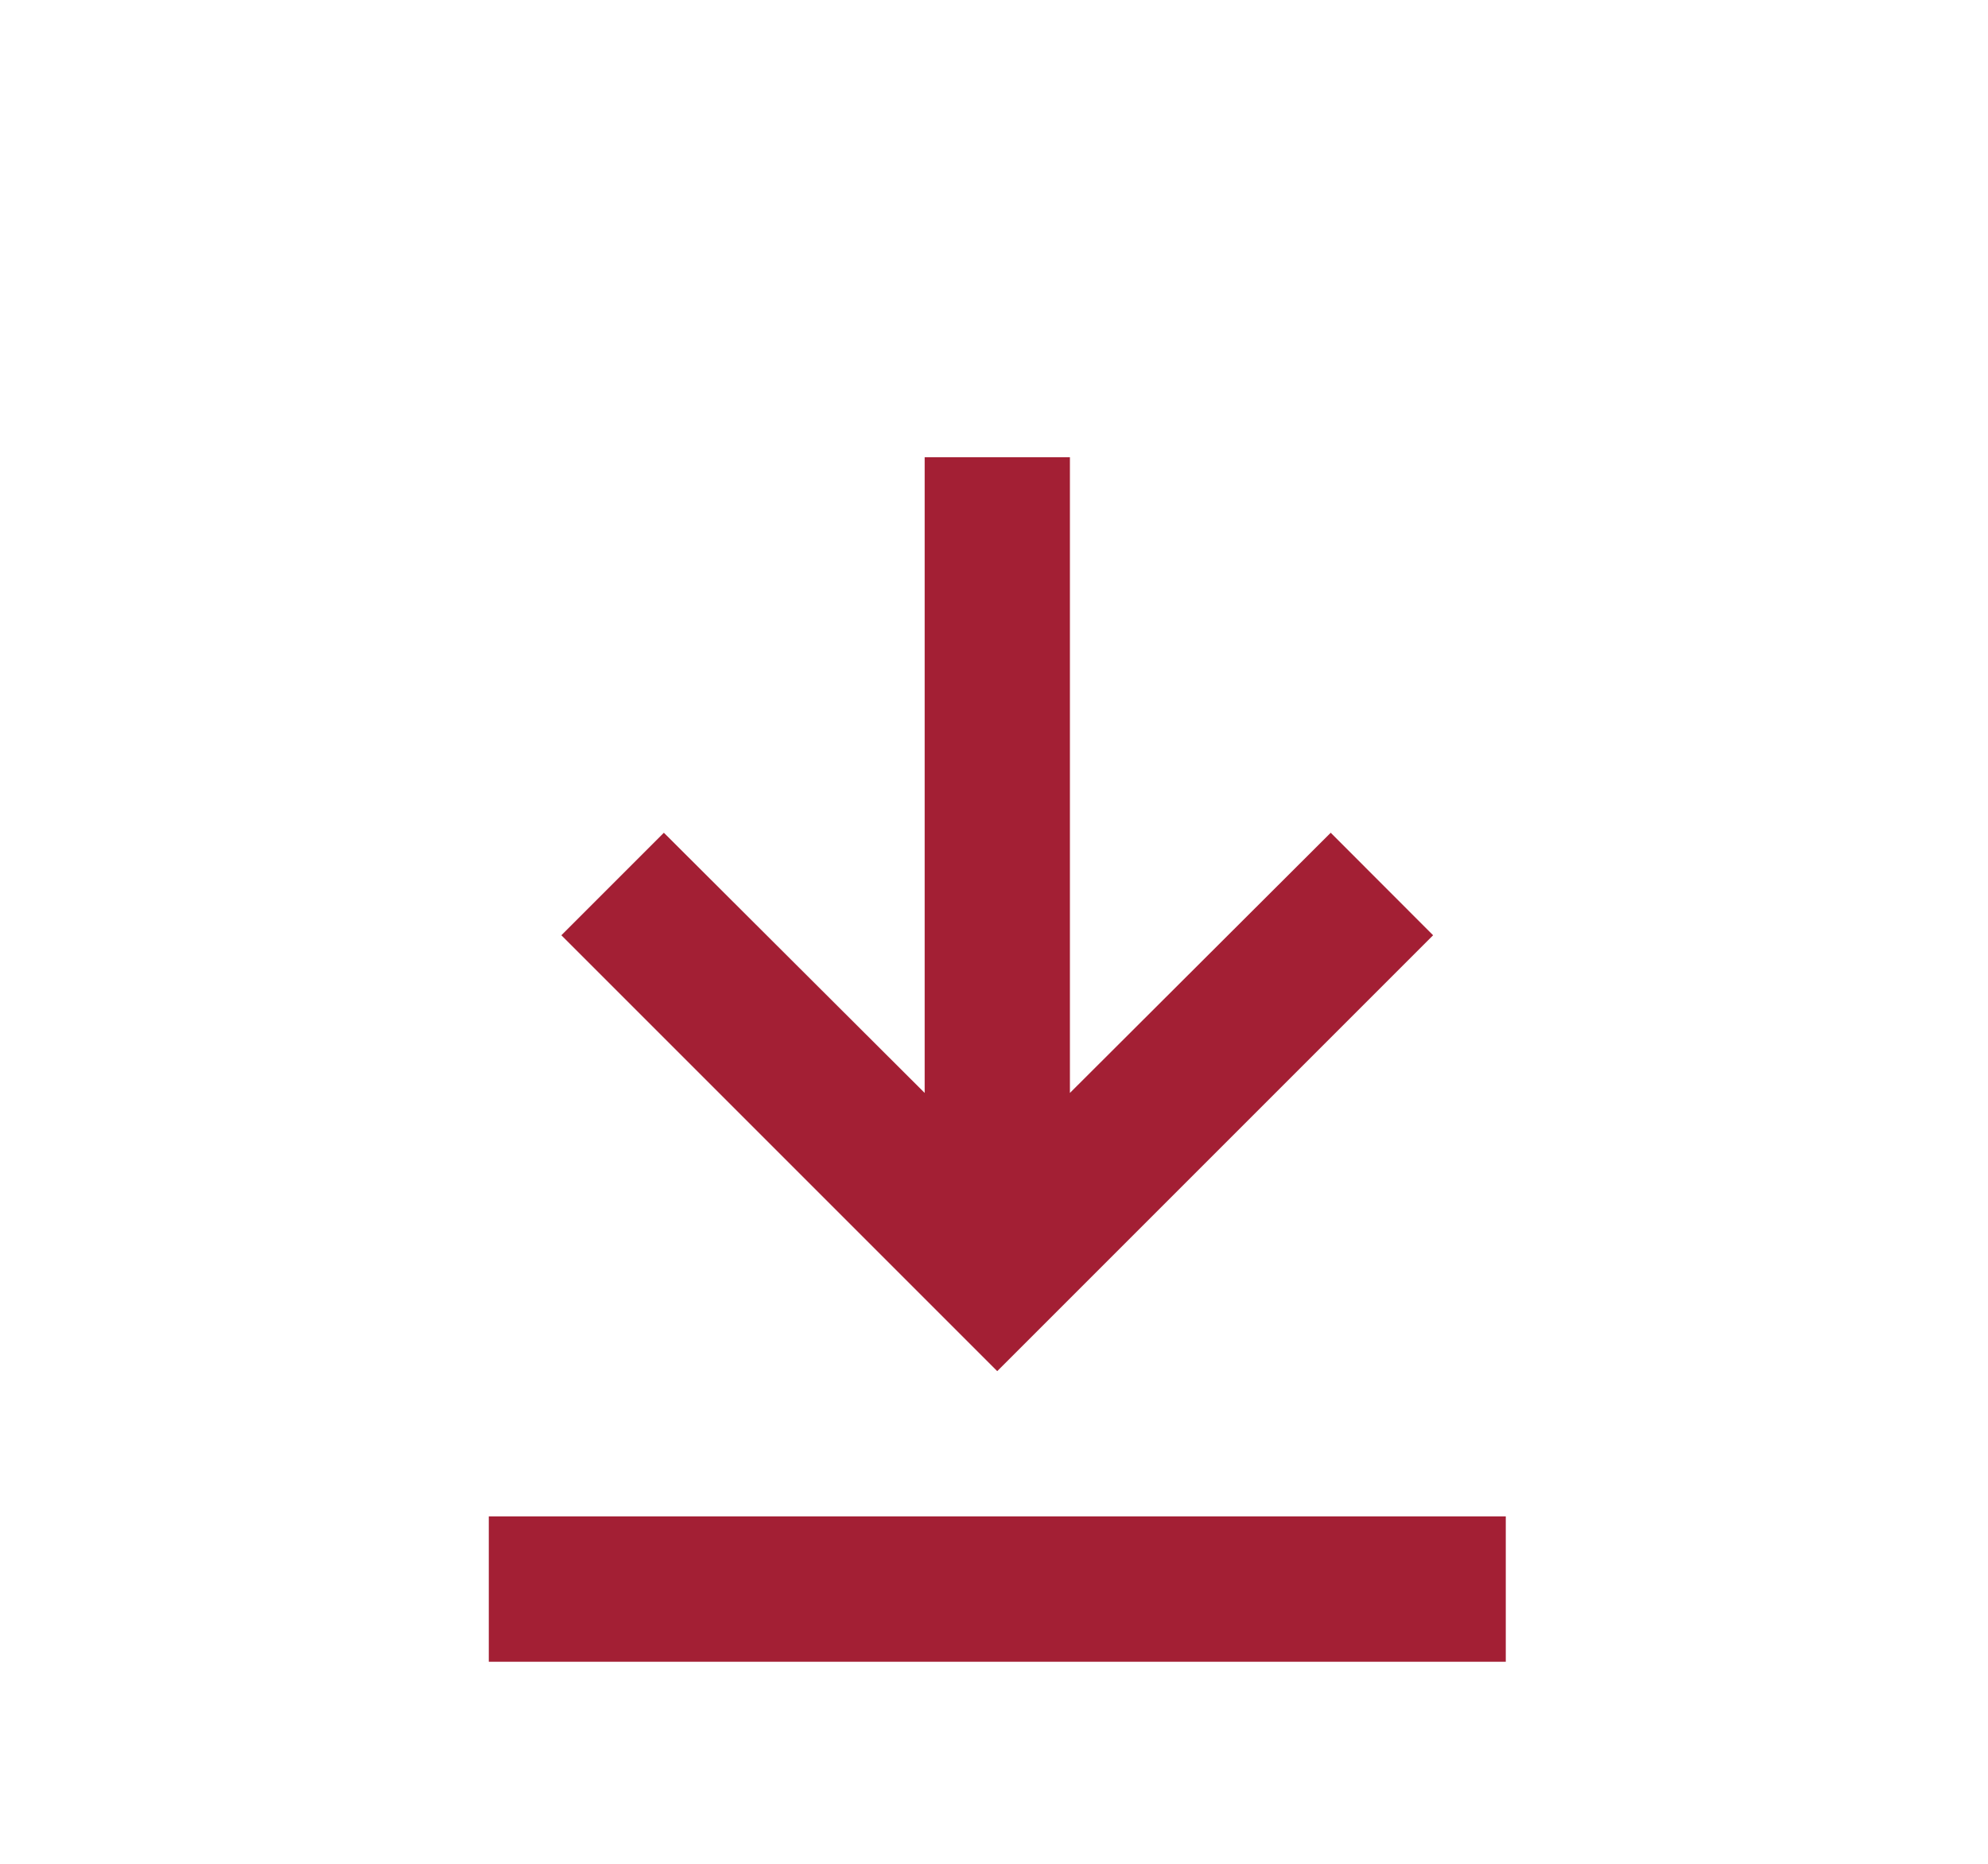
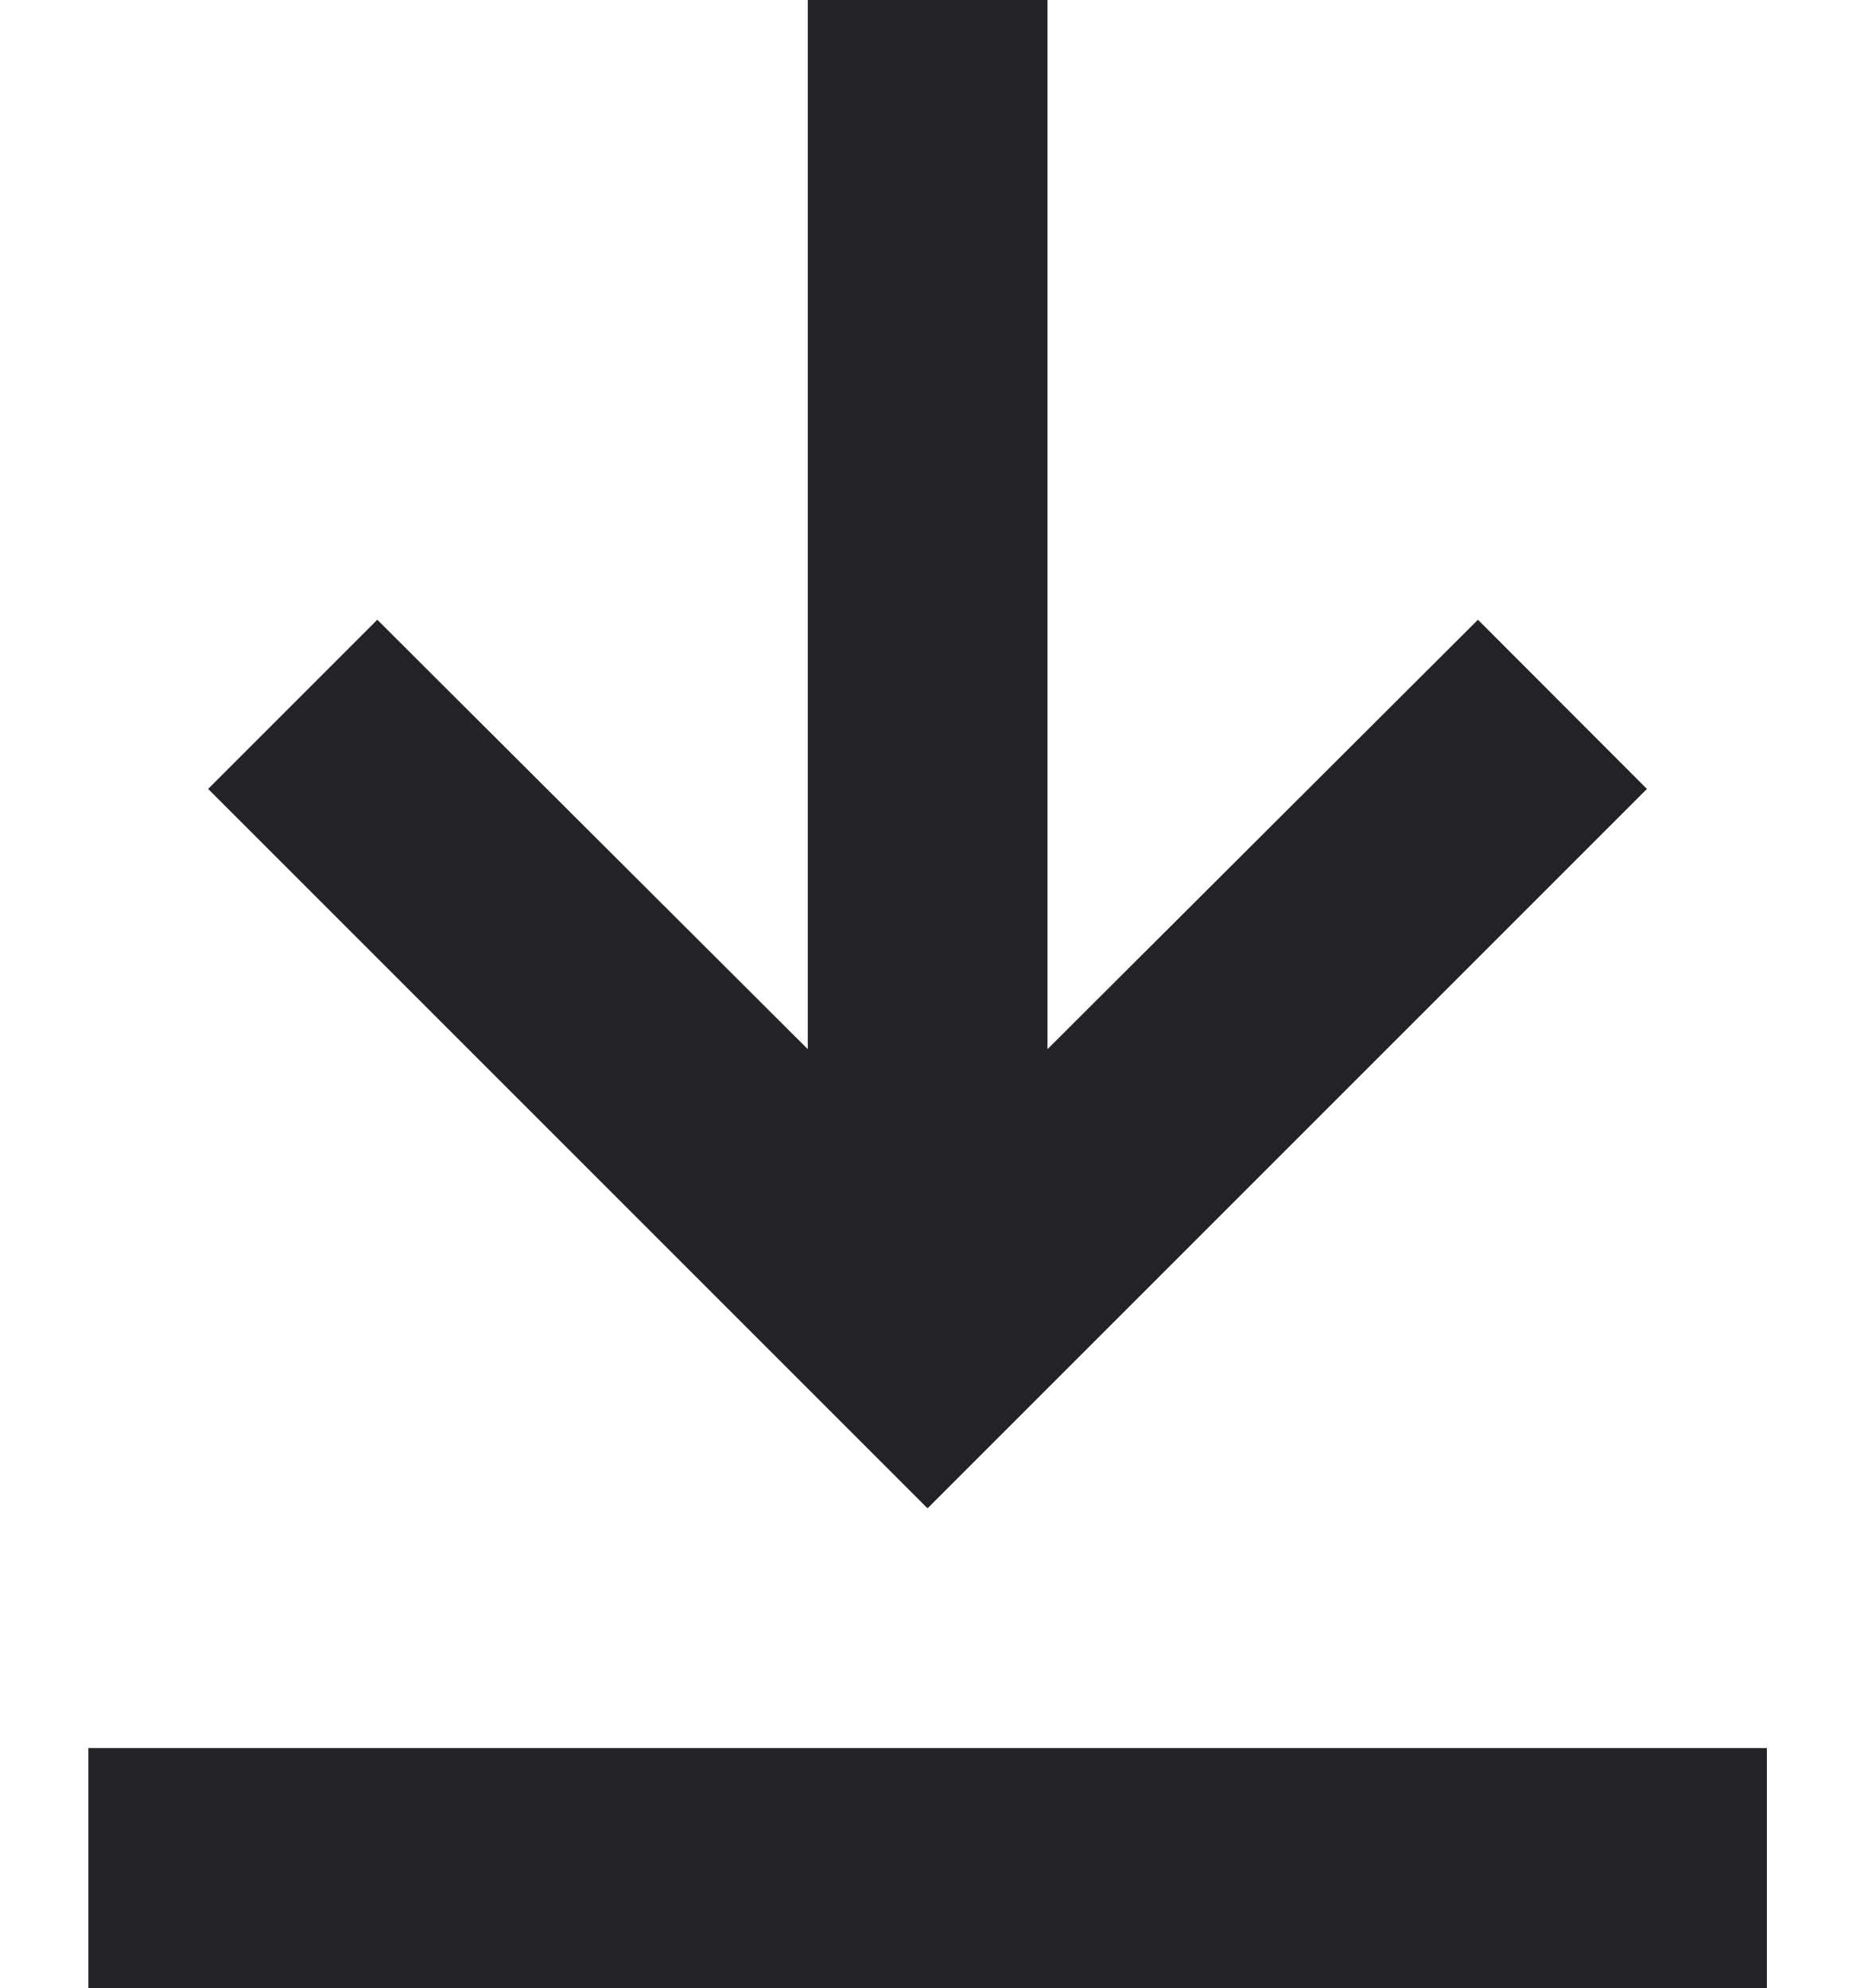
- <svg xmlns="http://www.w3.org/2000/svg" width="16" height="15" viewBox="0 0 16 15" fill="none">
-   <g>
-     <path fill-rule="evenodd" clip-rule="evenodd" d="M7.442 8.796L5.343 6.702L4.518 7.527L8.026 11.035L11.534 7.527L10.71 6.702L8.611 8.796L8.611 3.68H7.442L7.442 8.796ZM12.119 12.204V13.374H3.934V12.204H12.119Z" fill="#A31F34" />
-   </g>
+ <svg xmlns="http://www.w3.org/2000/svg" width="14" height="15" viewBox="3.934 3.68 8.186 9.694" fill="none">
+   <path fill-rule="evenodd" clip-rule="evenodd" d="M7.442 8.796L5.343 6.702L4.518 7.527L8.026 11.035L11.534 7.527L10.71 6.702L8.611 8.796L8.611 3.68H7.442L7.442 8.796ZM12.119 12.204V13.374H3.934V12.204H12.119Z" fill="#212326" />
</svg>
